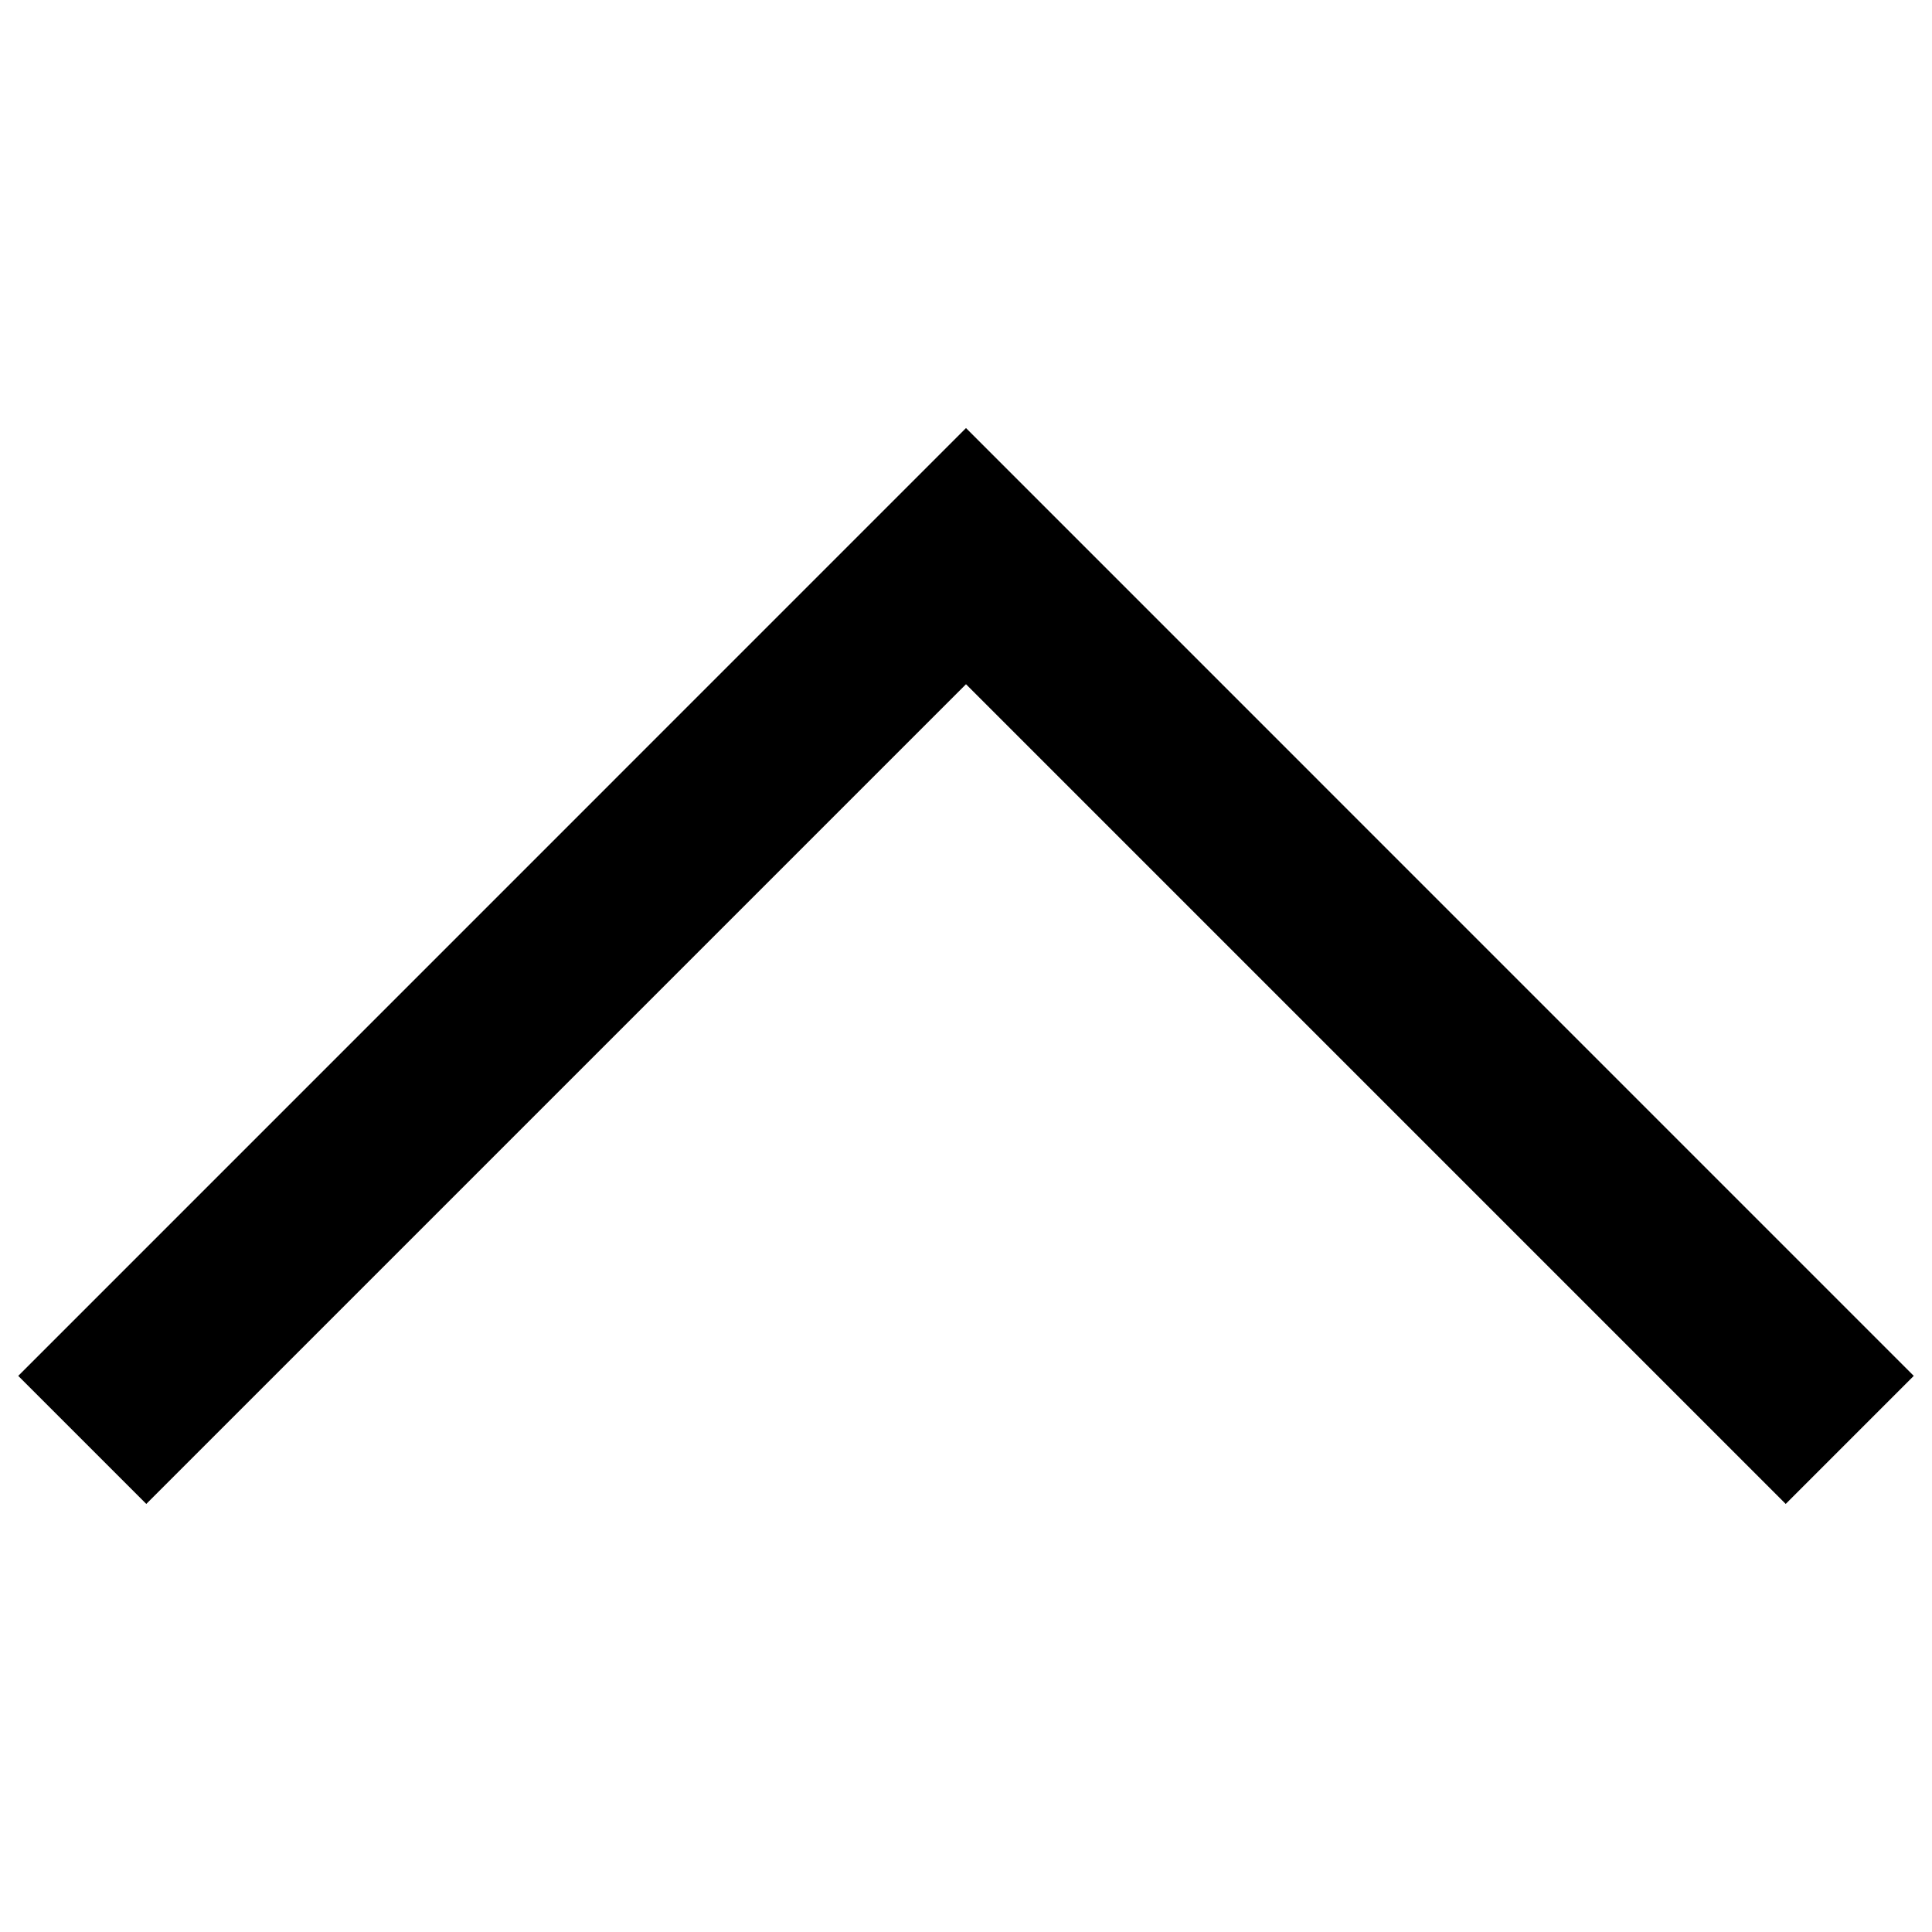
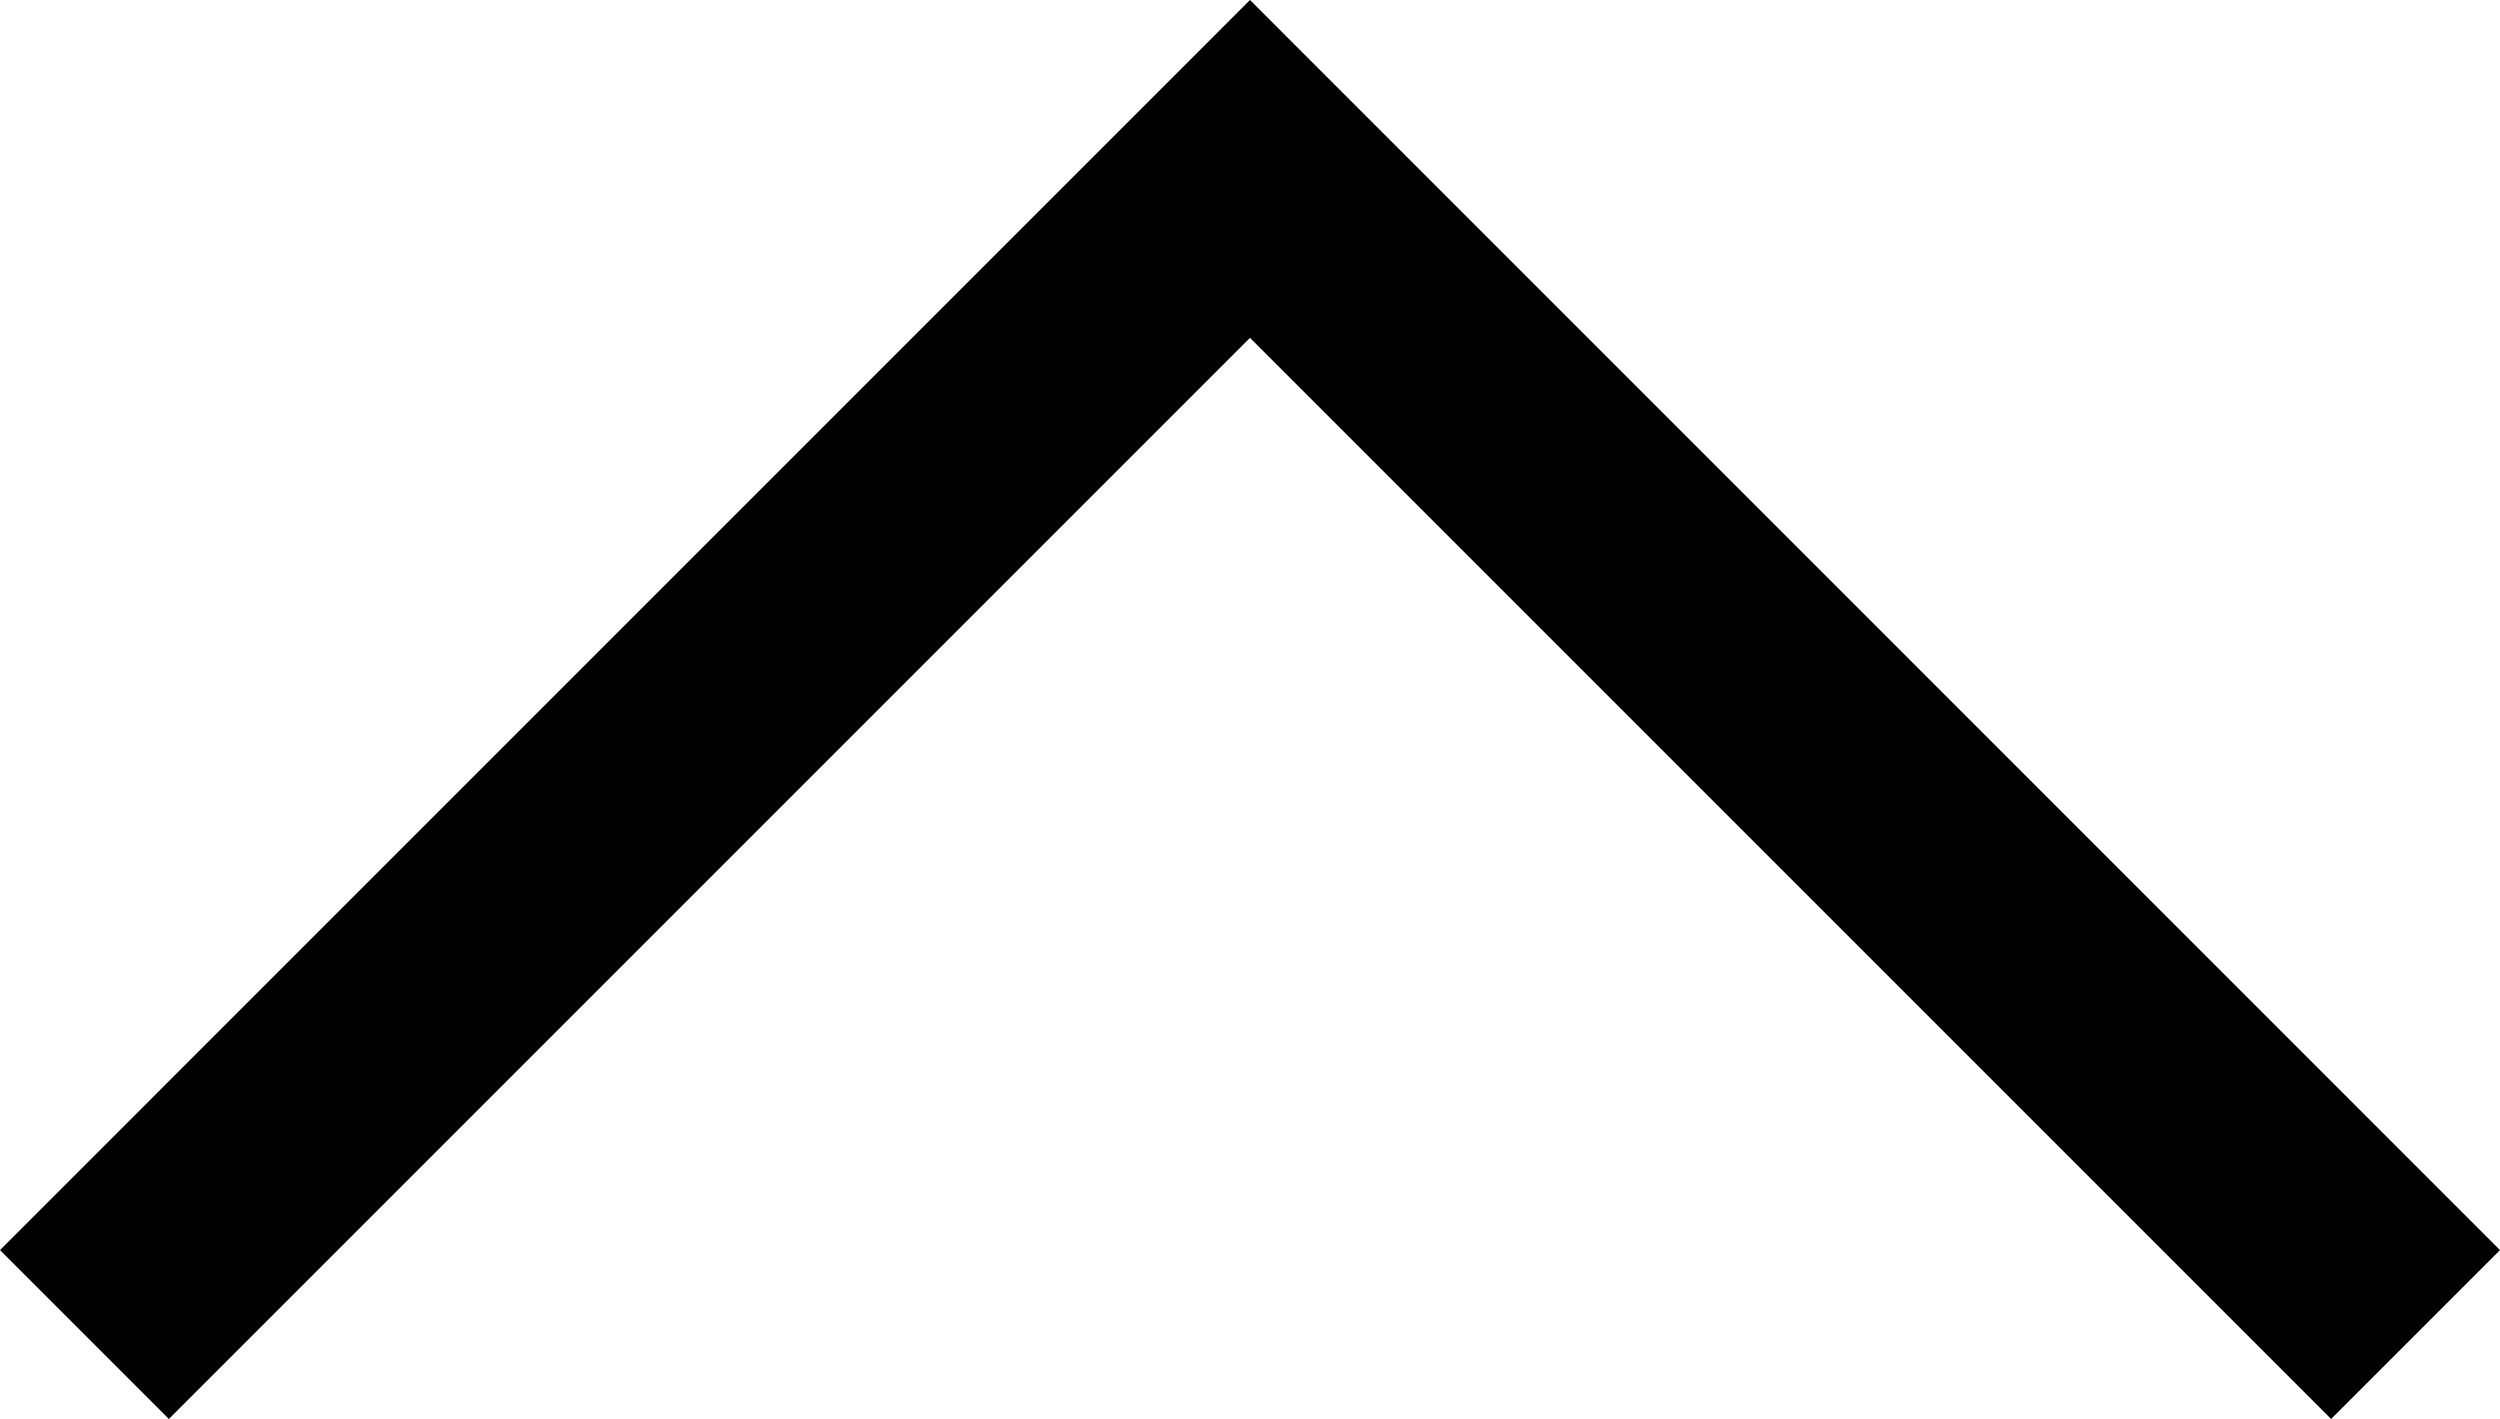
- <svg xmlns="http://www.w3.org/2000/svg" version="1.1" id="Layer_1" x="0px" y="0px" width="32px" height="32px" viewBox="0 0 32 32" style="enable-background:new 0 0 32 32;" xml:space="preserve">
+ <svg xmlns="http://www.w3.org/2000/svg" version="1.1" id="Layer_1" x="0px" y="0px" width="31.396px" height="17.82px" viewBox="-15.396 -1.82 31.396 17.82" enable-background="new -15.396 -1.82 31.396 17.82" xml:space="preserve">
  <g>
-     <polygon points="2.423,24.91 0.302,22.789 16,7.09 31.698,22.789 29.577,24.91 16,11.333  " />
+     <polygon points="-13.275,16 -15.396,13.879 0.302,-1.82 16,13.879 13.879,16 0.302,2.423  " />
  </g>
</svg>
